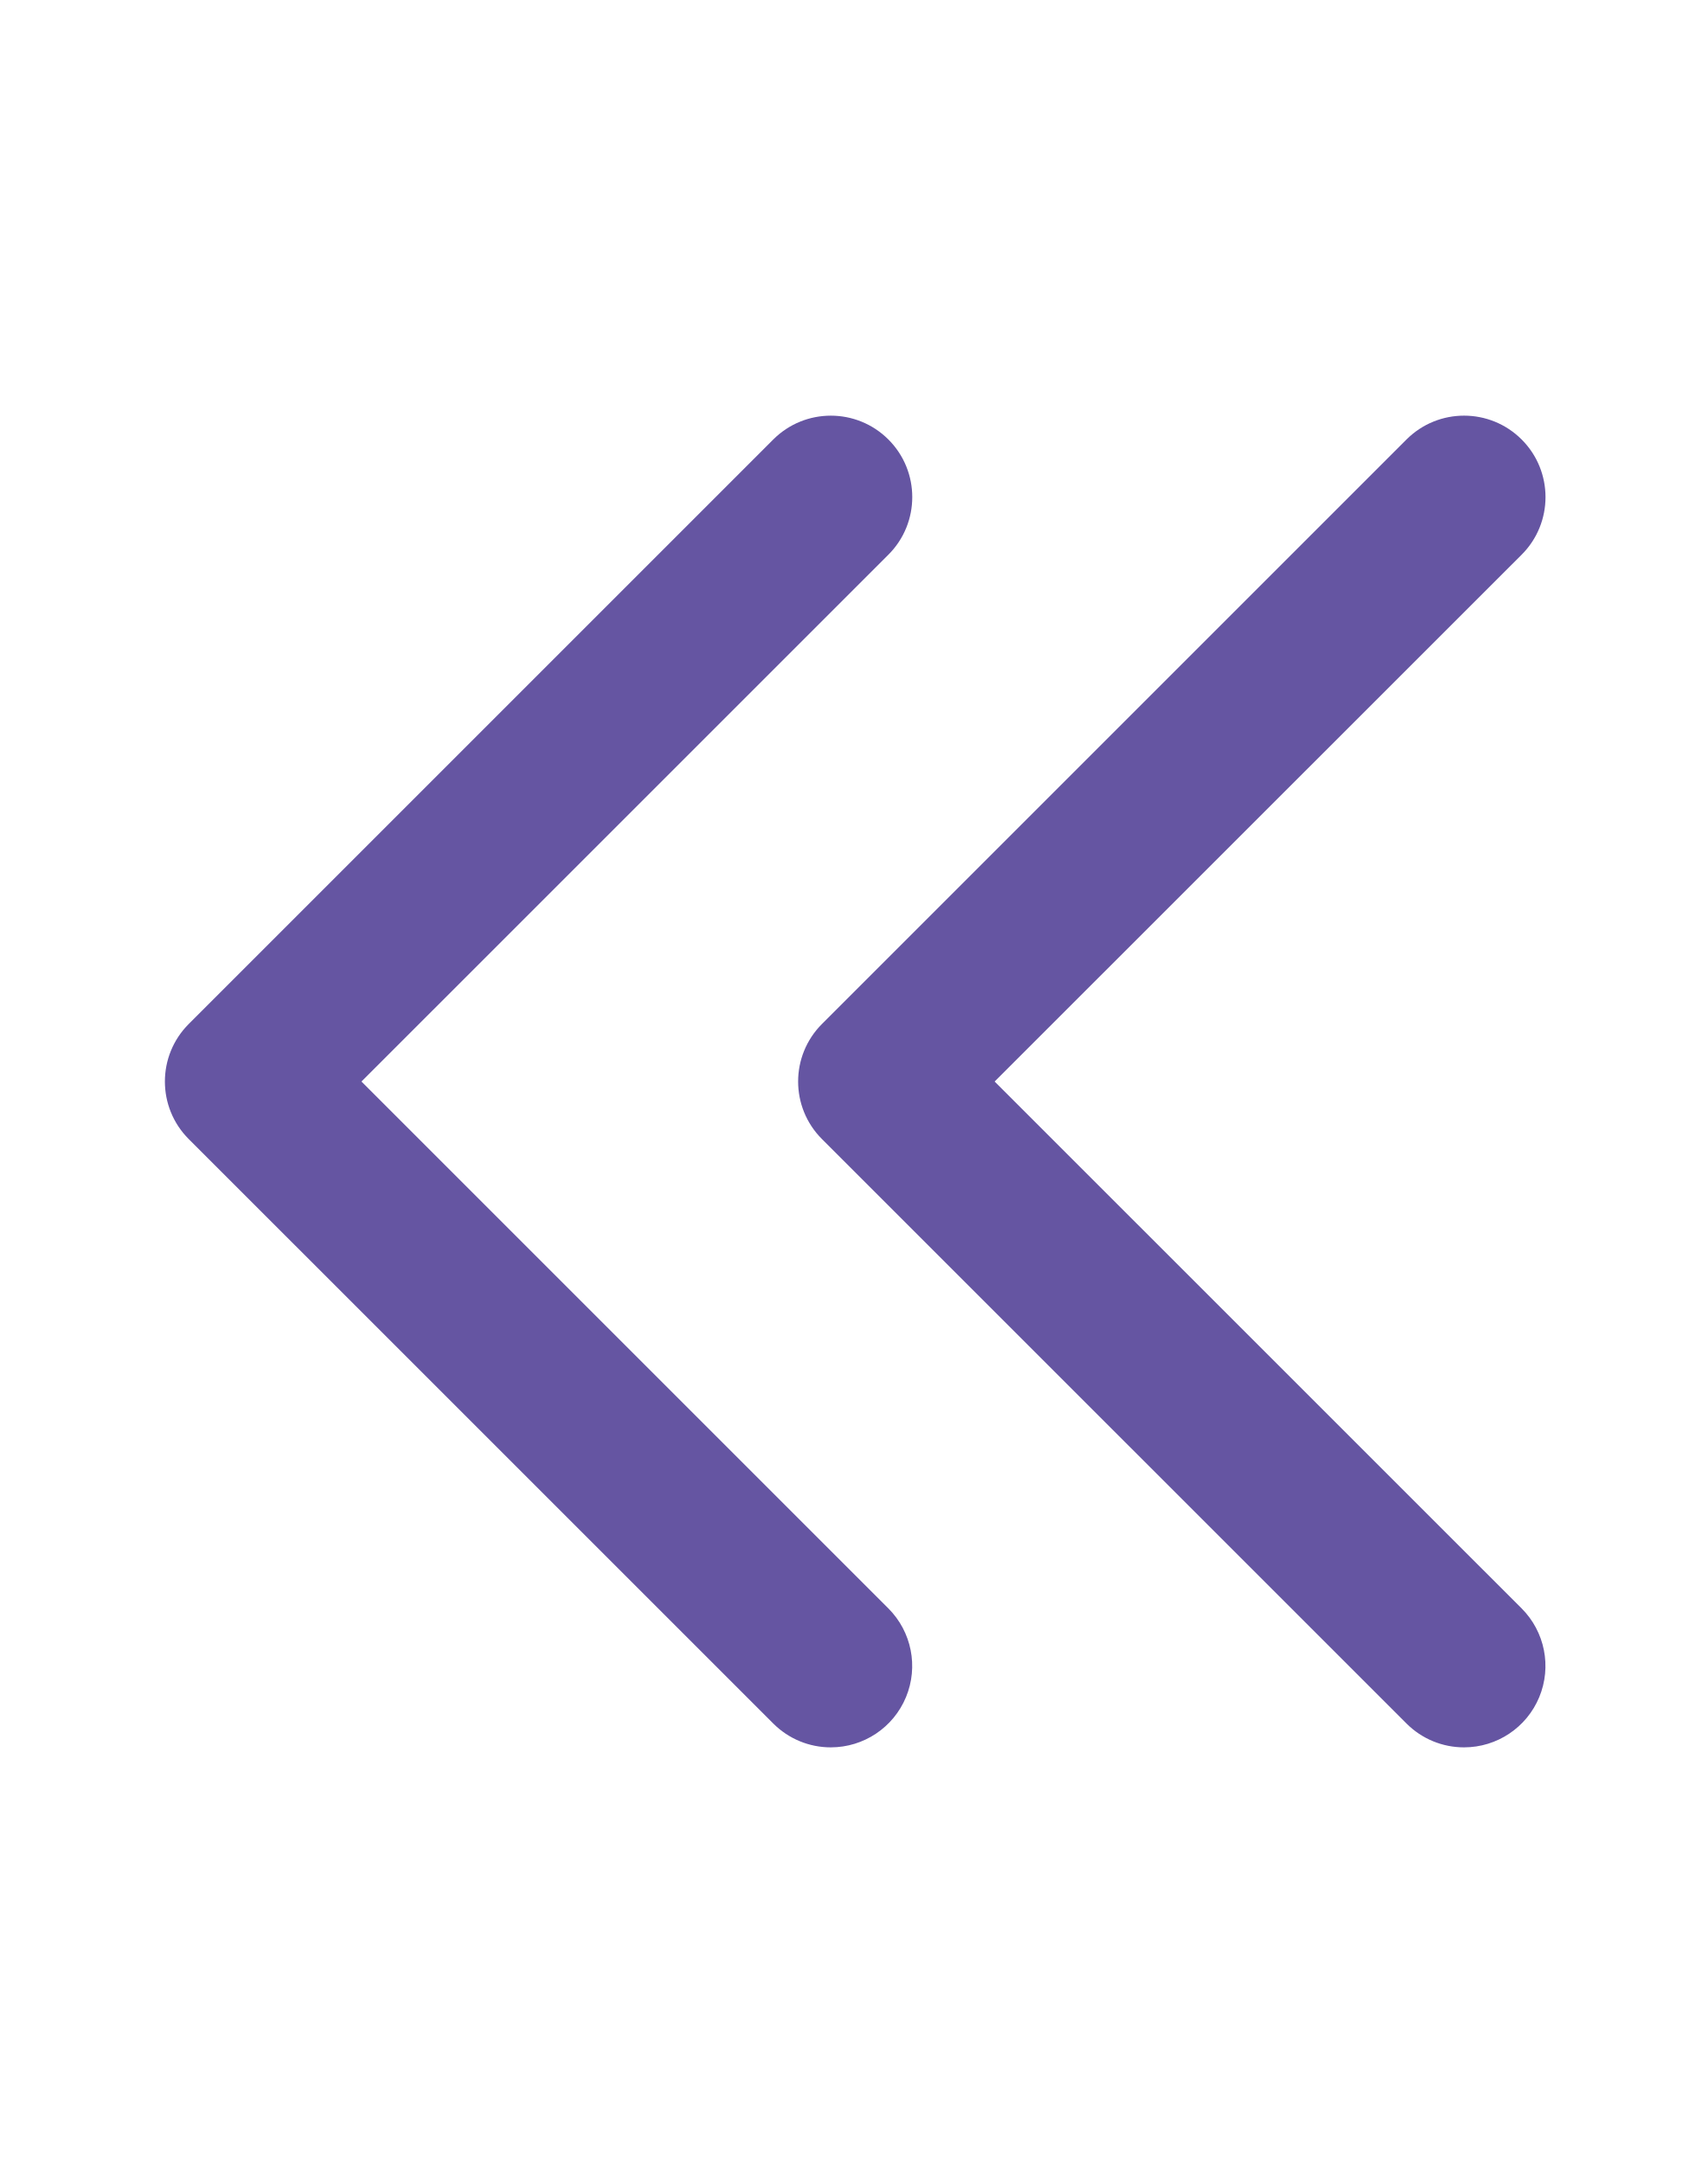
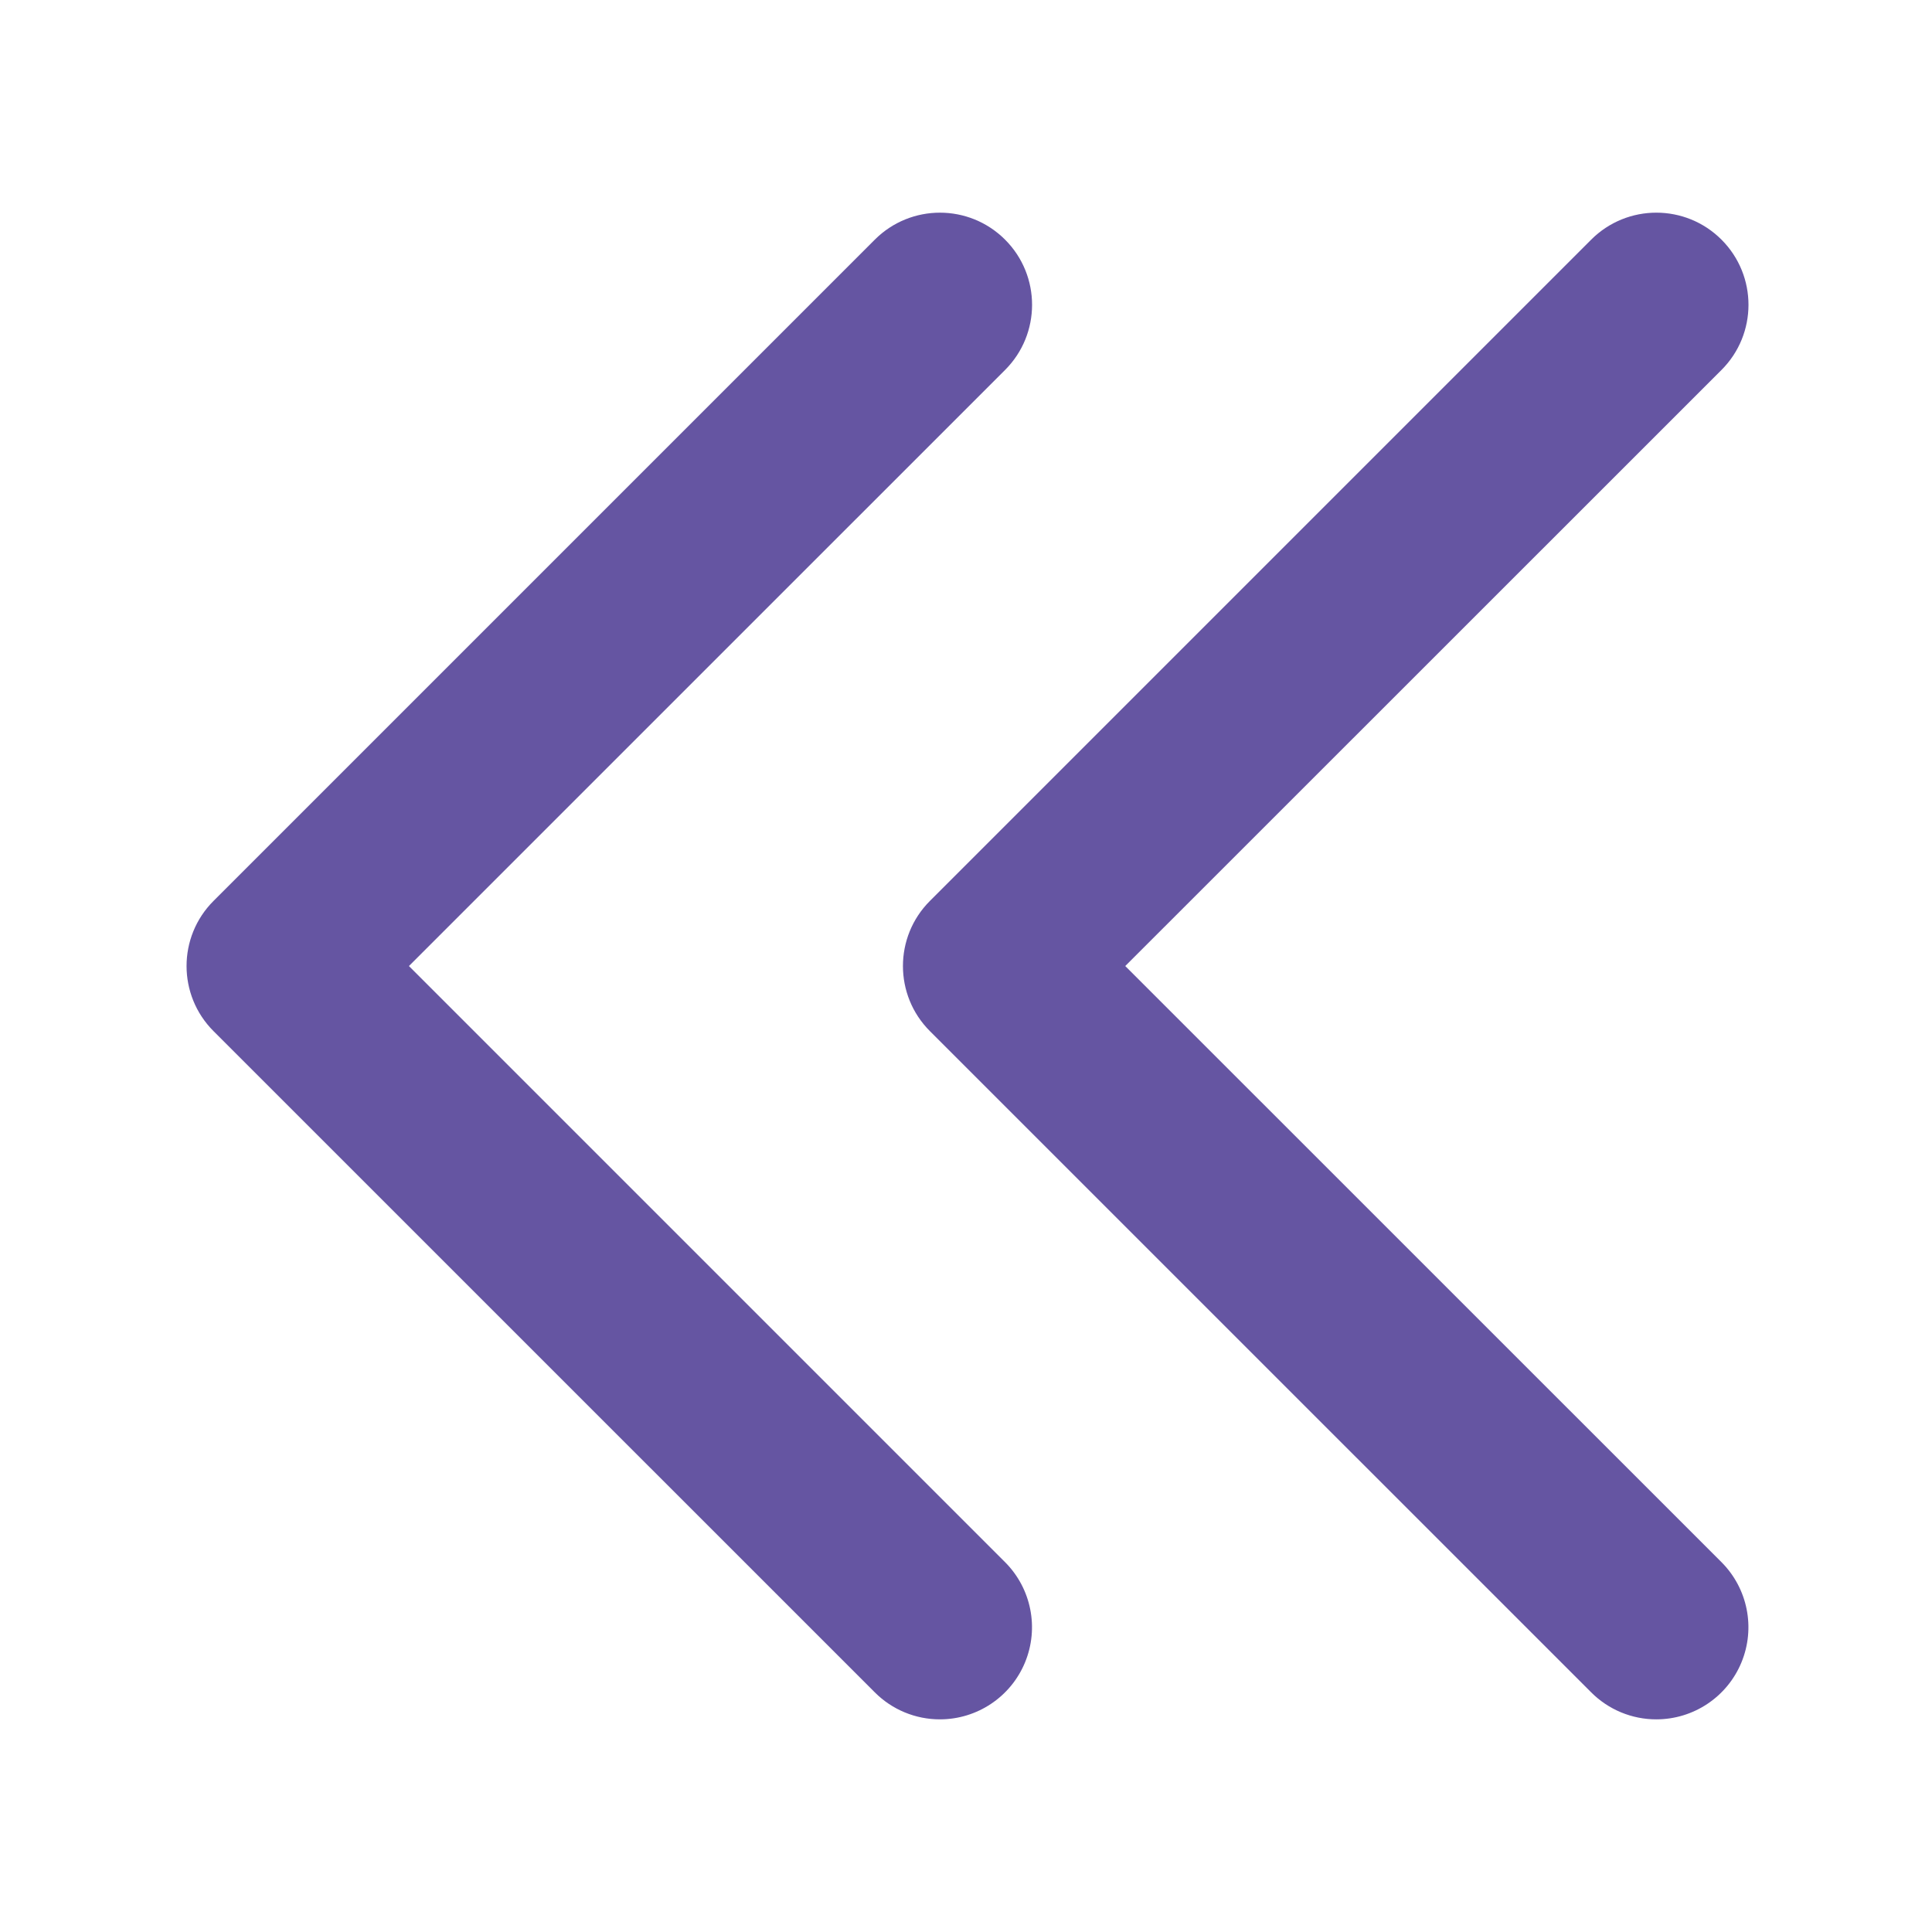
- <svg xmlns="http://www.w3.org/2000/svg" width="15" height="19" id="레이어_1" data-name="레이어 1" viewBox="0 0 595.28 595.28">
+ <svg xmlns="http://www.w3.org/2000/svg" width="15" height="15" id="레이어_1" data-name="레이어 1" viewBox="0 0 595.28 595.28">
  <defs>
    <style>.cls-1{fill:#6555a2;}</style>
  </defs>
  <path class="cls-1" d="M510.35,529.76a28.29,28.29,0,0,1-20.07-8.31L286.52,317.71a28.37,28.37,0,0,1,0-40.12L490.28,73.83A28.38,28.38,0,0,1,530.41,114L346.71,297.65l183.7,183.67a28.38,28.38,0,0,1-20.06,48.44Z" />
  <path class="cls-1" d="M289.61,529.76a28.28,28.28,0,0,1-20.06-8.31L65.79,317.71a28.37,28.37,0,0,1,0-40.12L269.55,73.83A28.37,28.37,0,0,1,309.67,114L126,297.65,309.67,481.32a28.38,28.38,0,0,1-20.06,48.44Z" />
</svg>
